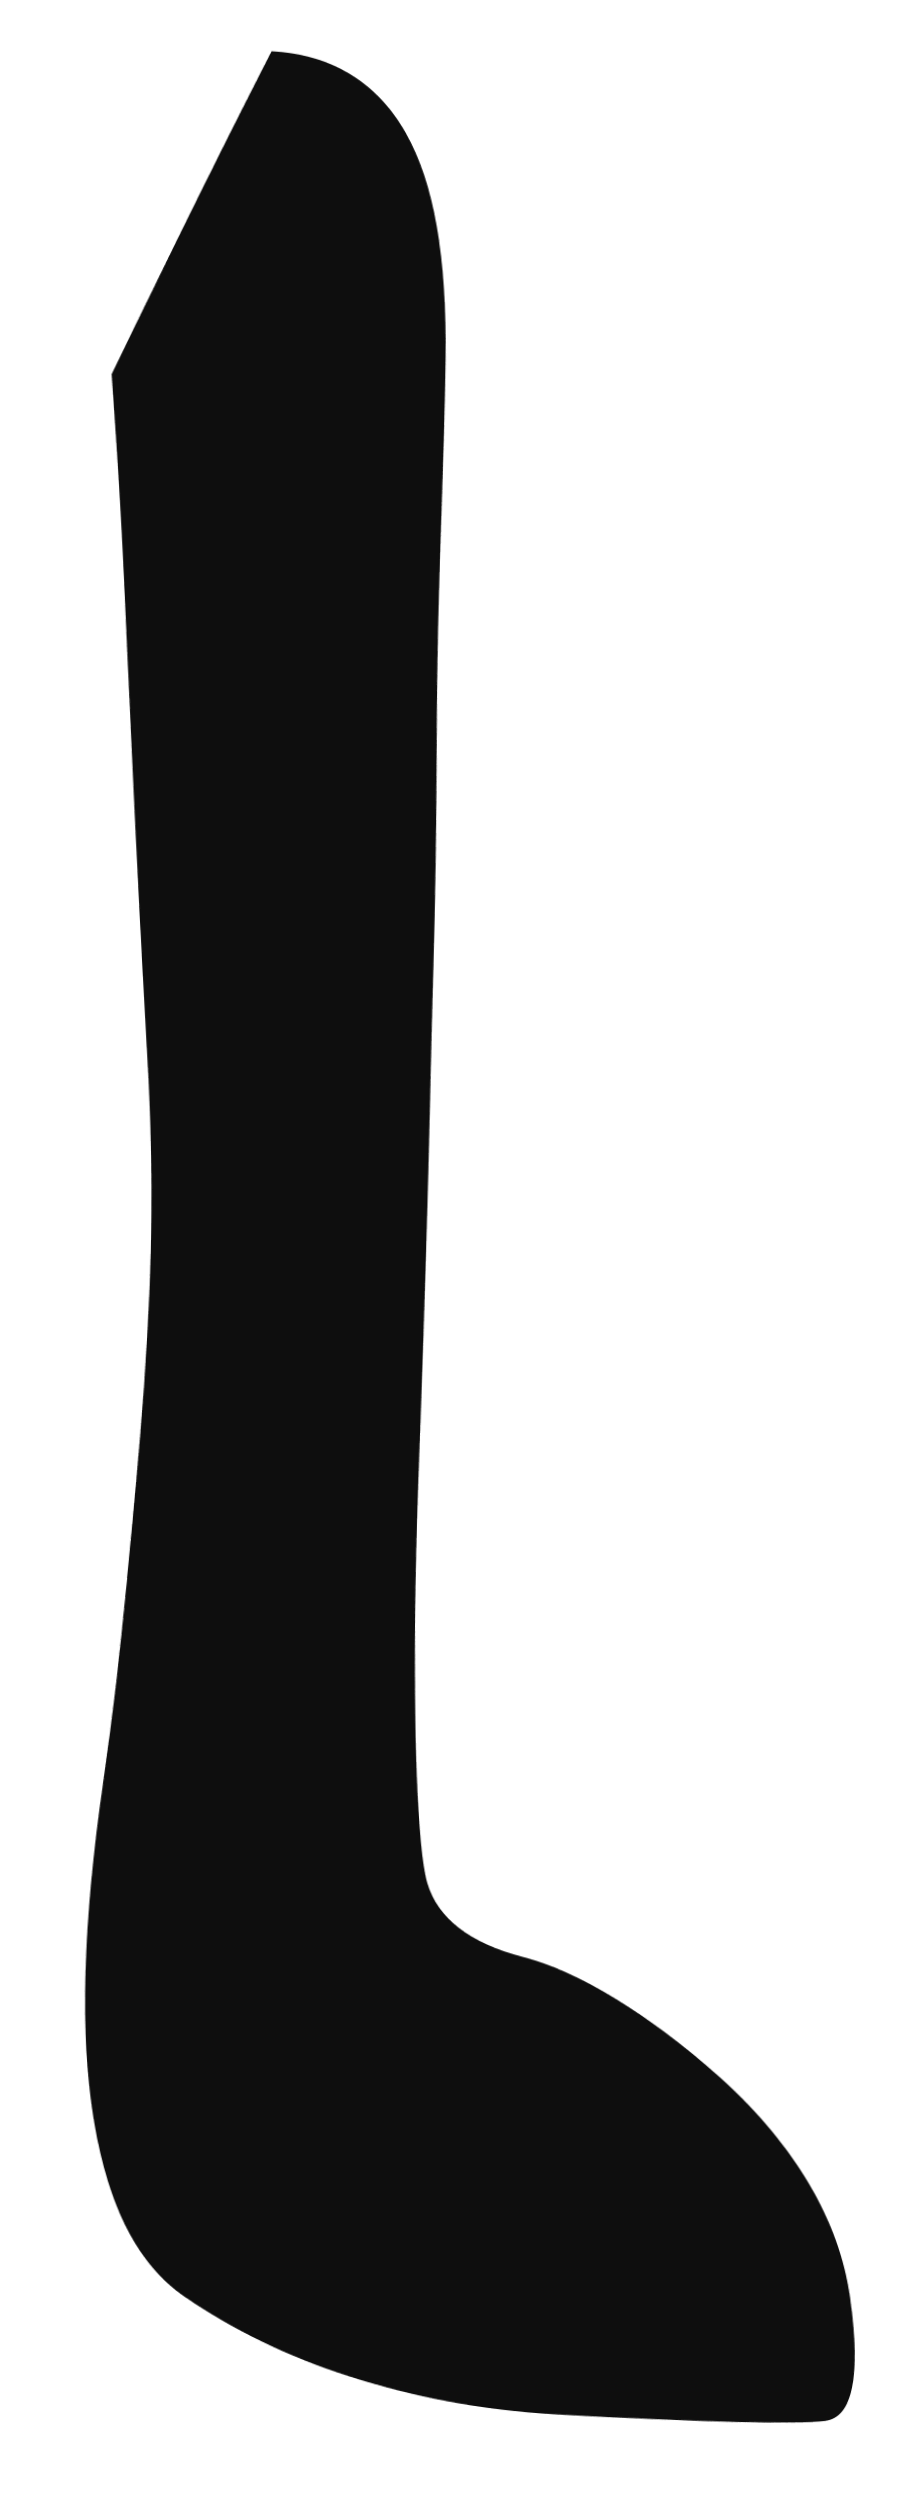
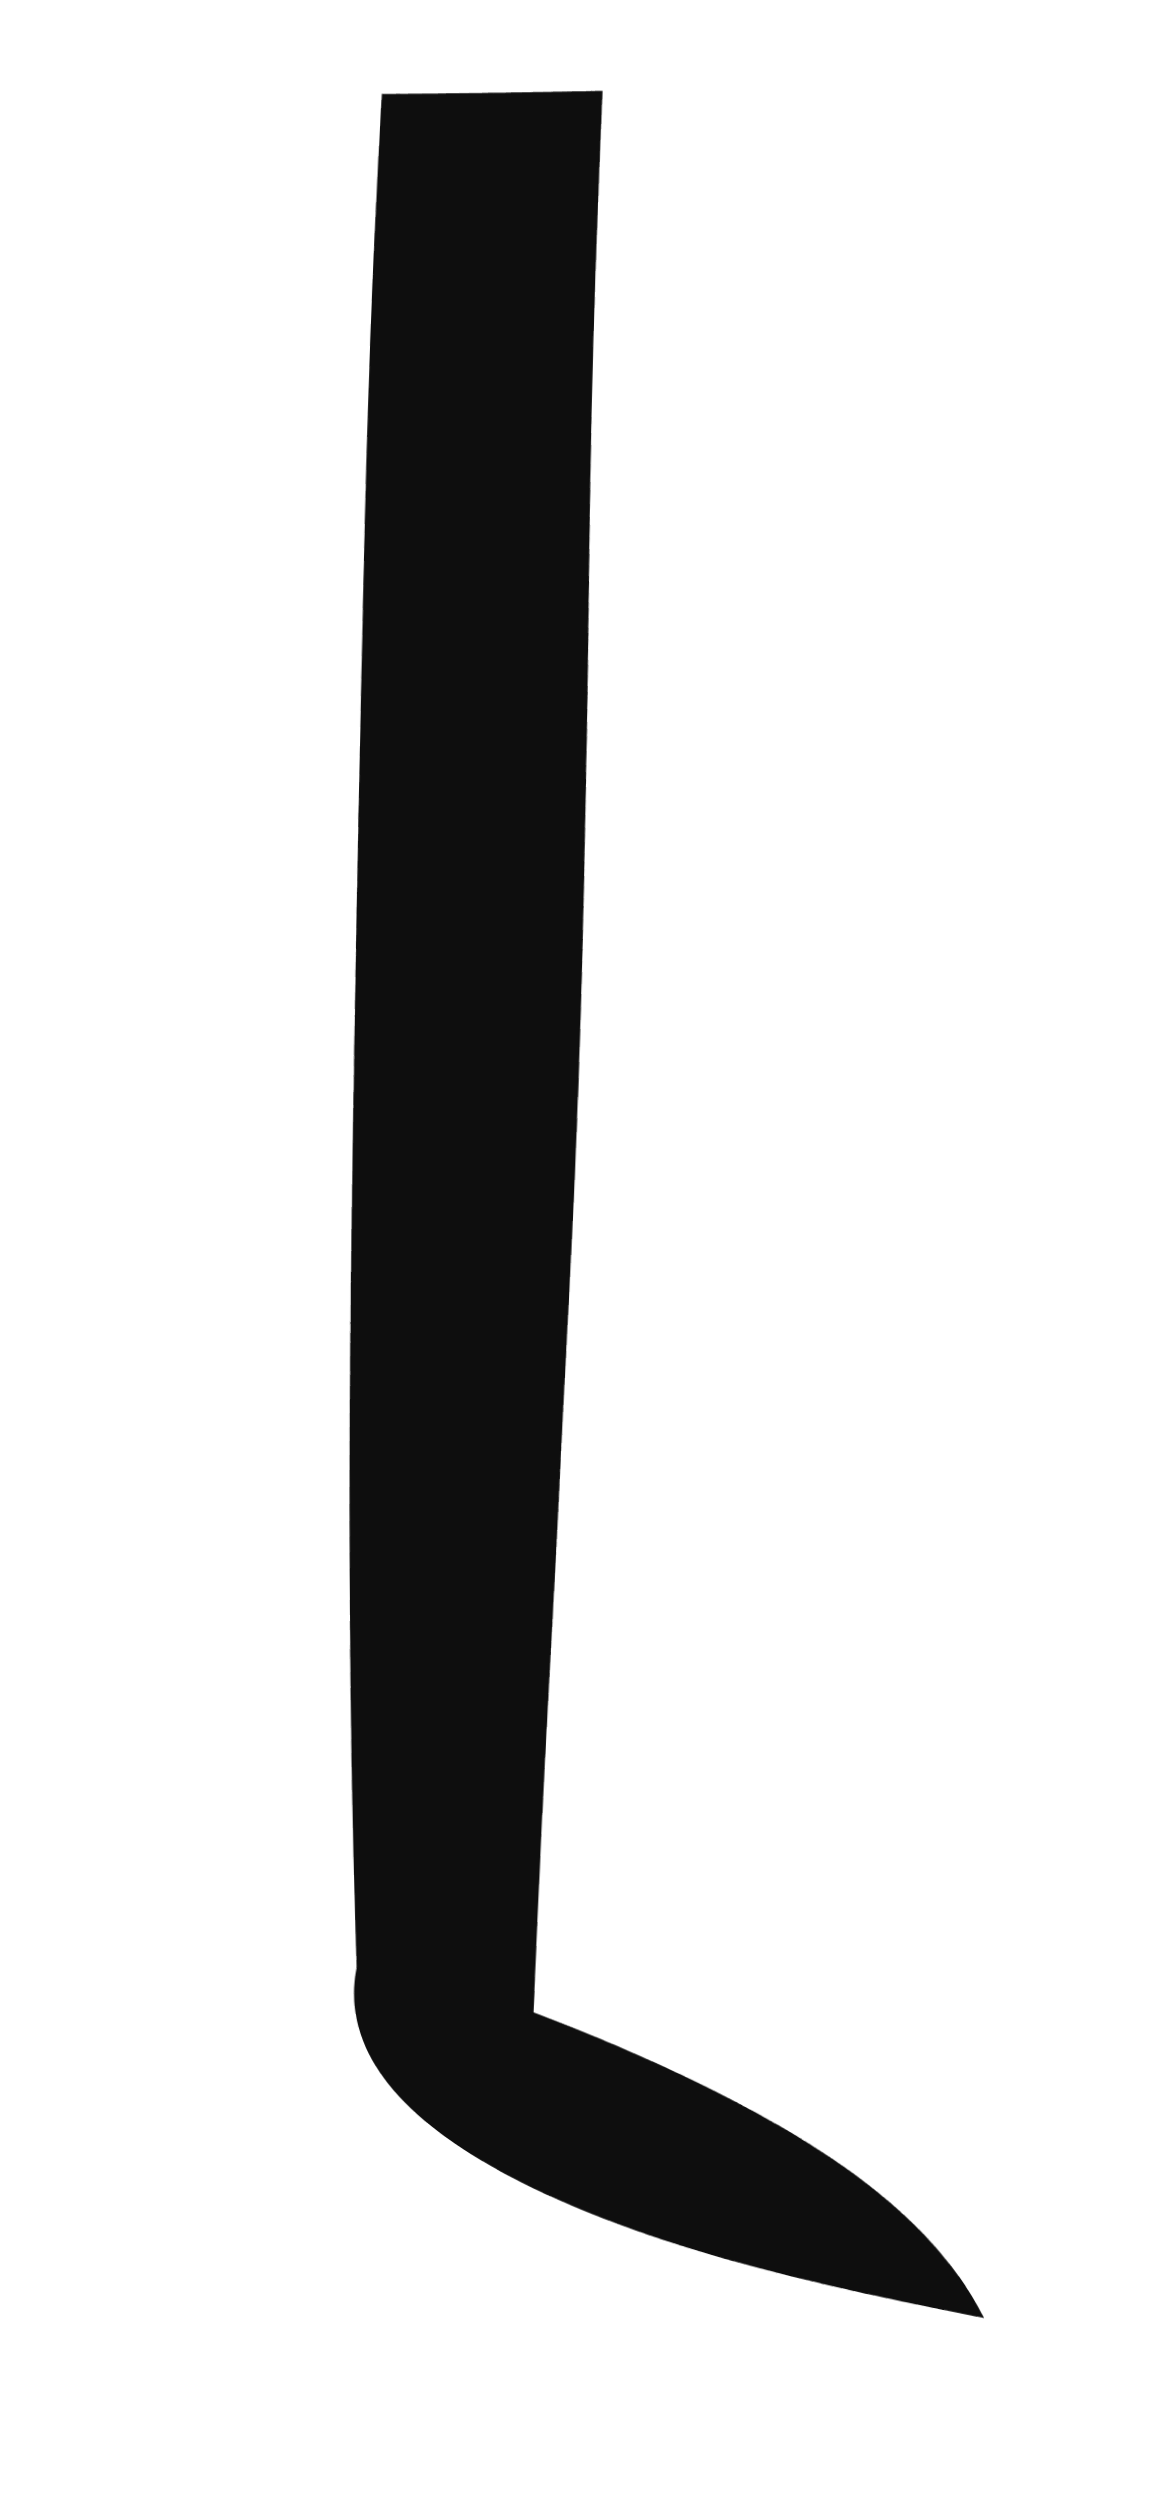
- <svg xmlns="http://www.w3.org/2000/svg" viewBox="0 0 89 243" width="89" height="243">
+ <svg xmlns="http://www.w3.org/2000/svg" viewBox="0 0 52 112" width="52" height="112">
  <defs>
-     <filter id="ink" x="-25%" y="-25%" width="150%" height="150%">
-       <feTurbulence type="fractalNoise" baseFrequency="0.03" numOctaves="1" seed="24" result="n" />
+     <filter id="ink" x="-40%" y="-40%" width="180%" height="180%">
+       <feTurbulence type="fractalNoise" baseFrequency="0.03" numOctaves="1" seed="22" result="n" />
      <feDisplacementMap in="SourceGraphic" in2="n" scale="1.0" xChannelSelector="R" yChannelSelector="G" />
    </filter>
  </defs>
  <g filter="url(#ink)">
-     <path d="M26.5 5.0 Q44.0 6.0 43.3 34.7 Q42.7 63.3 42.0 92.0 Q41.3 120.7 40.7 149.3 Q40.0 178.0 41.5 183.0 Q43.0 188.0 51.0 190.0 Q59.0 192.0 70.0 202.0 Q81.0 212.0 82.5 223.5 Q84.0 235.0 80.0 235.5 Q76.0 236.0 54.0 234.5 Q32.0 233.0 18.0 223.5 Q4.0 214.0 10.0 173.5 Q16.0 133.0 14.2 100.8 Q12.5 68.5 10.8 36.2 Z" fill="#0e0e0e" fill-rule="evenodd" />
+     <path d="M17 4 Q15 48 16 88 Q14 98 44 104 Q40 96 24 90 Q26 48 27 4 Z" fill="#0e0e0e" />
  </g>
</svg>
